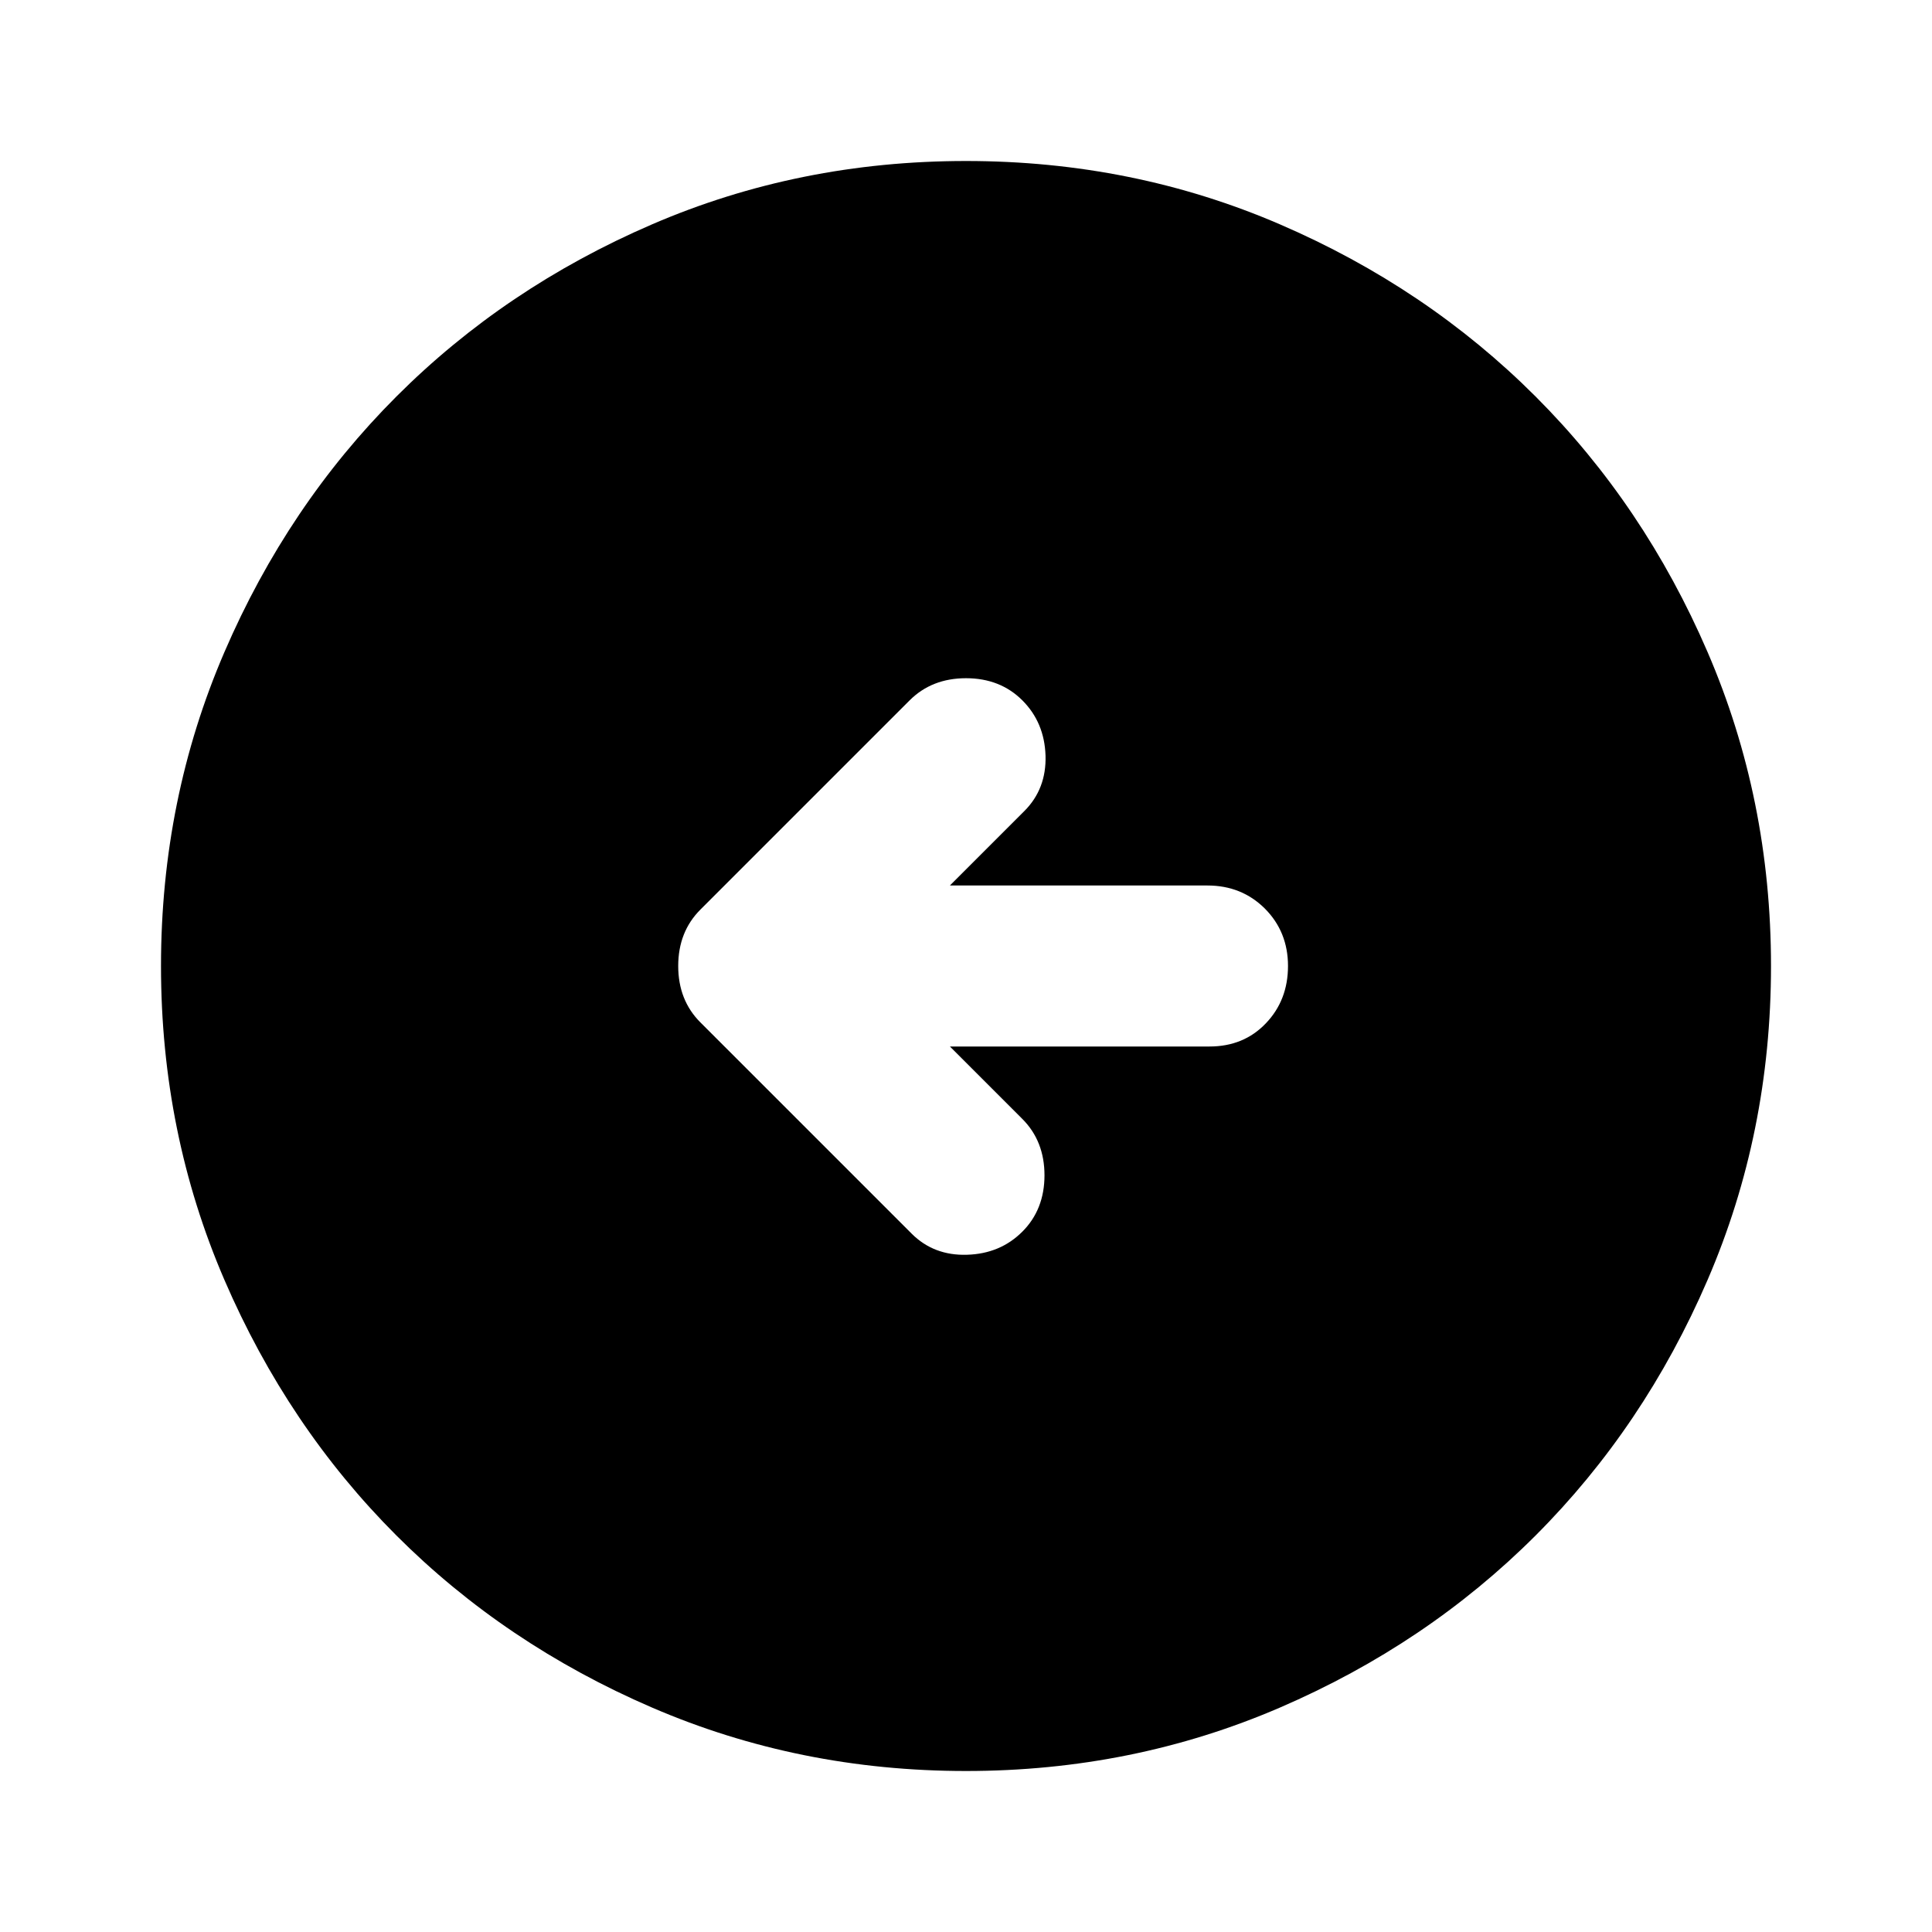
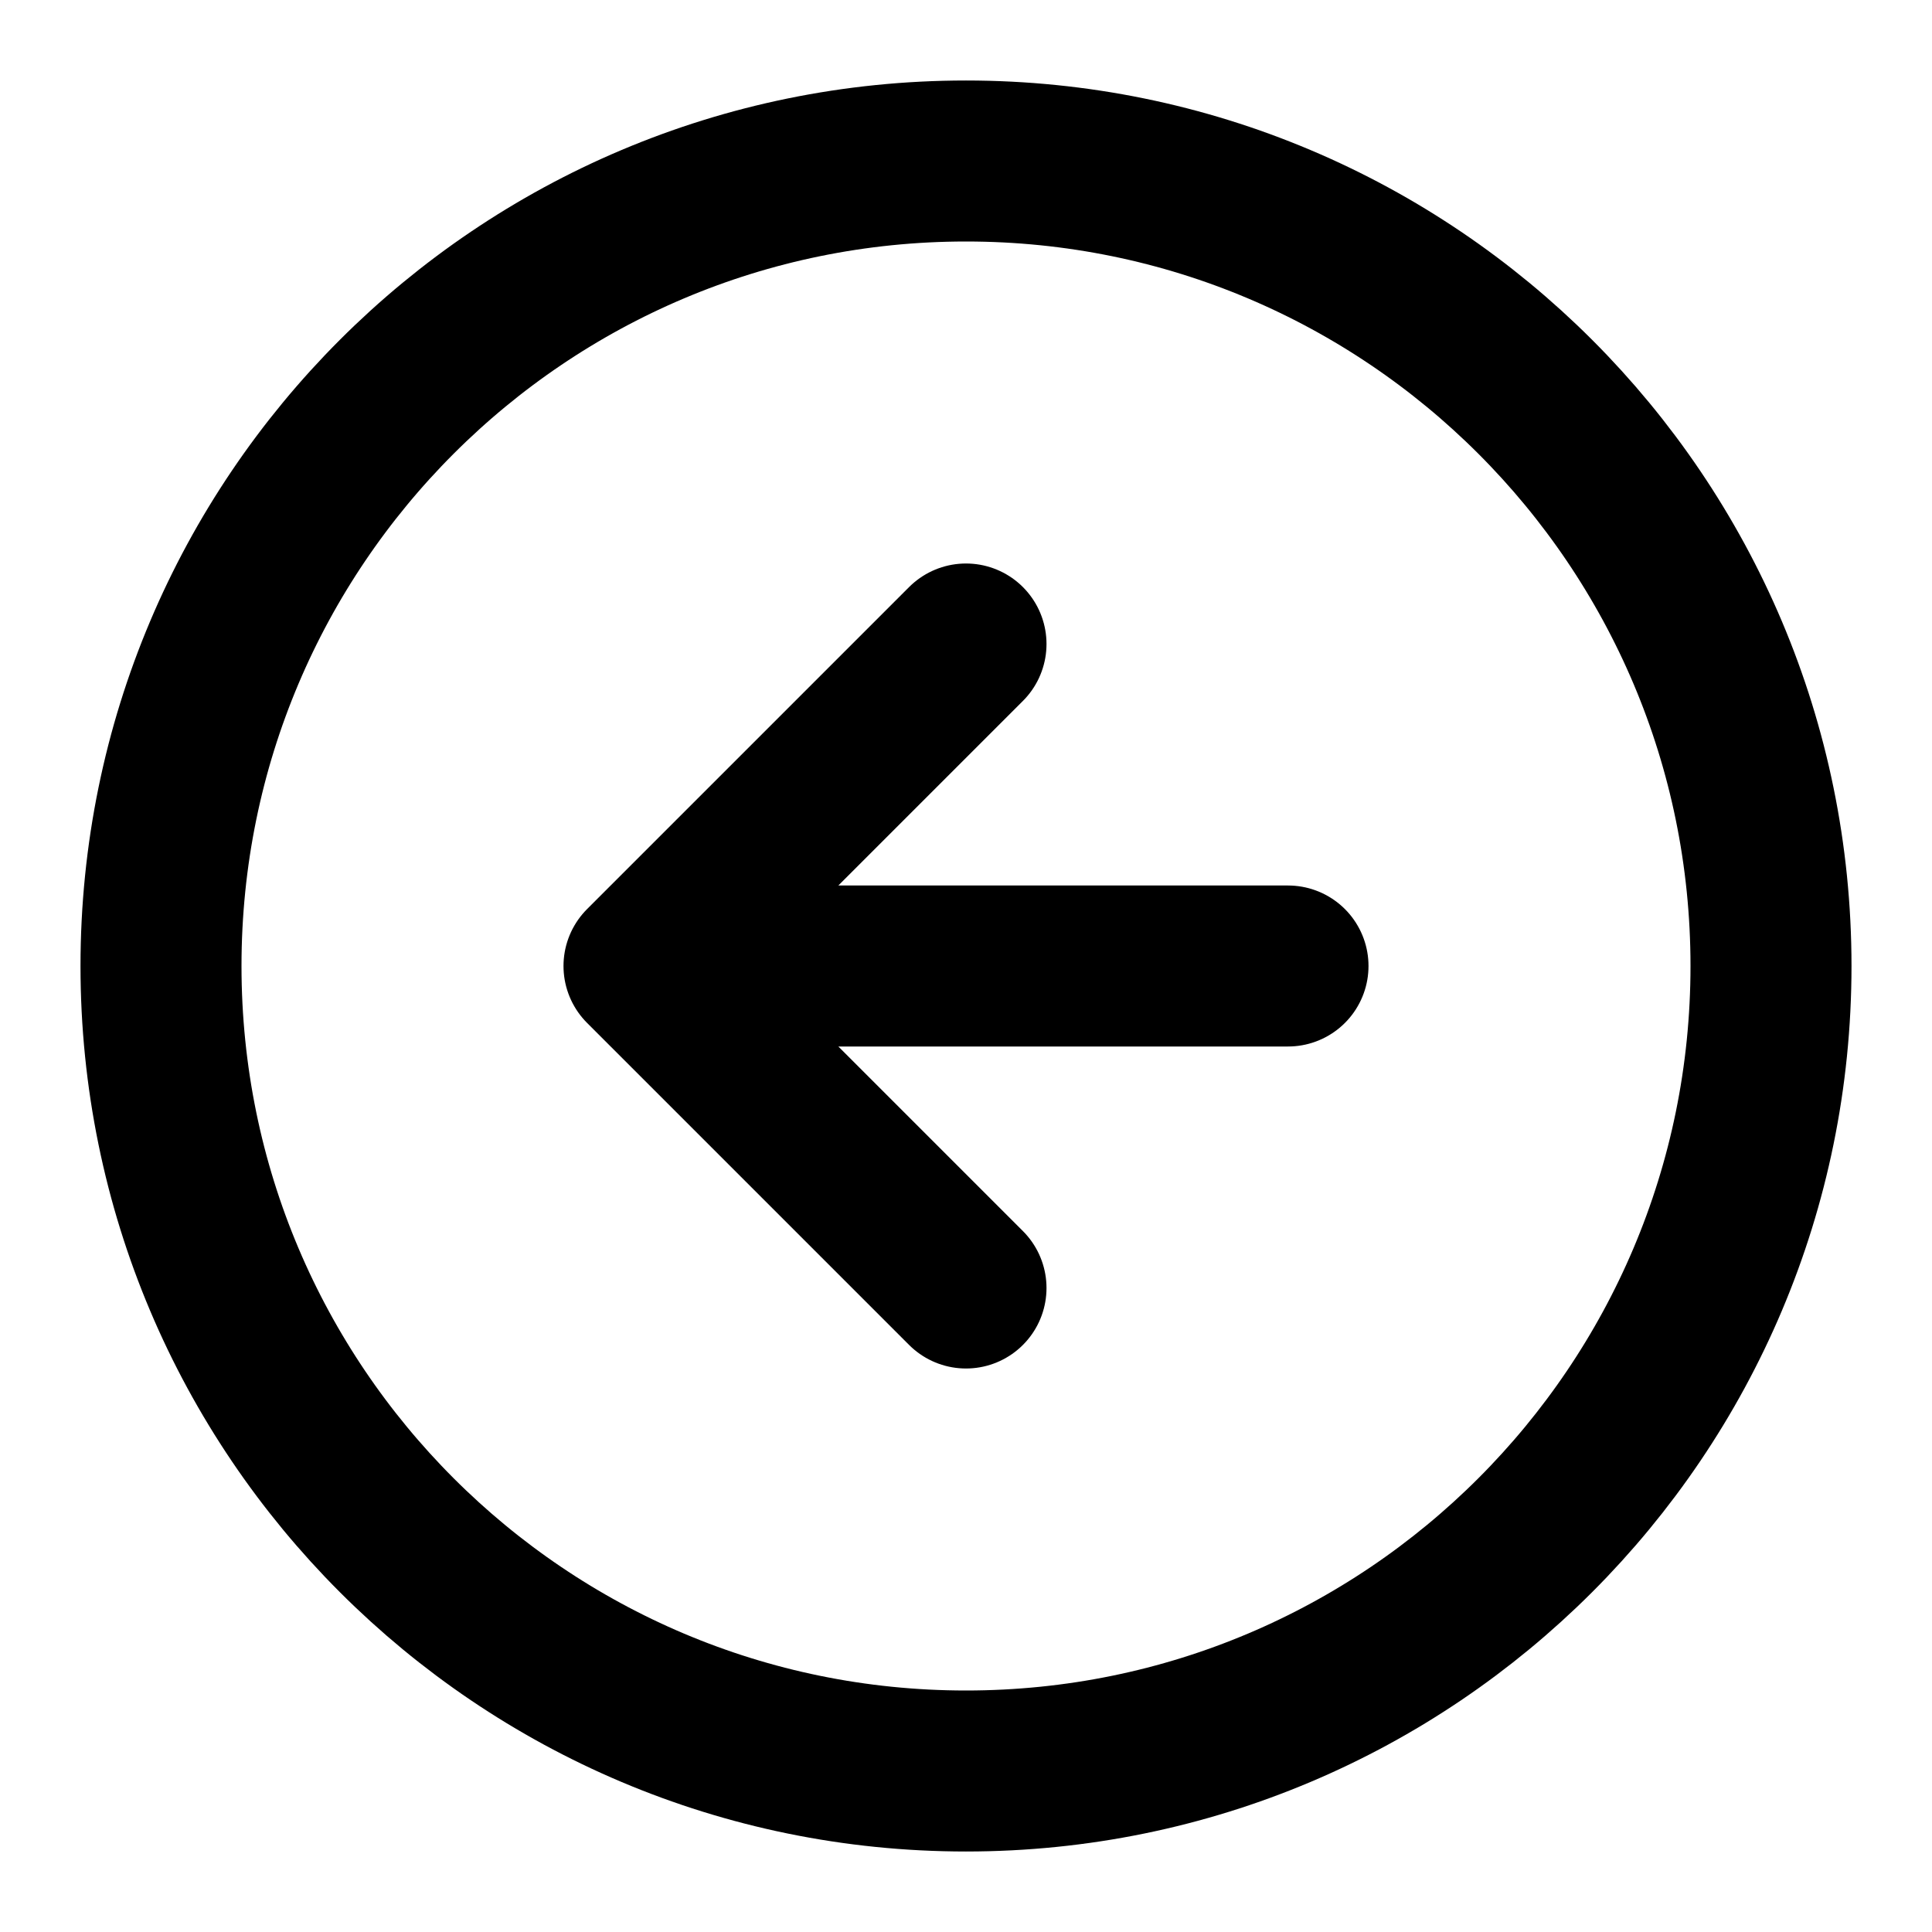
- <svg xmlns="http://www.w3.org/2000/svg" width="24" height="24" viewBox="0 0 24 24" fill="currentColor">
-   <g clip-path="url(#clip0_1113_7020)">
-     <path d="M11.325 15.325C11.508 15.508 11.738 15.596 12.013 15.587C12.288 15.579 12.517 15.483 12.7 15.3C12.883 15.117 12.975 14.883 12.975 14.6C12.975 14.317 12.883 14.083 12.7 13.9L11.8 13H15.025C15.308 13 15.542 12.904 15.725 12.712C15.908 12.521 16 12.283 16 12C16 11.717 15.904 11.479 15.713 11.287C15.521 11.096 15.283 11 15 11H11.8L12.725 10.075C12.908 9.892 12.996 9.662 12.988 9.387C12.979 9.112 12.883 8.883 12.7 8.7C12.517 8.517 12.283 8.425 12 8.425C11.717 8.425 11.483 8.517 11.3 8.7L8.7 11.3C8.517 11.483 8.425 11.717 8.425 12C8.425 12.283 8.517 12.517 8.7 12.7L11.325 15.325ZM12 22C10.617 22 9.317 21.737 8.1 21.212C6.883 20.687 5.825 19.975 4.925 19.075C4.025 18.175 3.313 17.117 2.788 15.9C2.263 14.683 2 13.383 2 12C2 10.617 2.263 9.317 2.788 8.1C3.313 6.883 4.025 5.825 4.925 4.925C5.825 4.025 6.883 3.312 8.1 2.787C9.317 2.262 10.617 2 12 2C13.383 2 14.683 2.262 15.9 2.787C17.117 3.312 18.175 4.025 19.075 4.925C19.975 5.825 20.687 6.883 21.212 8.1C21.737 9.317 22 10.617 22 12C22 13.383 21.737 14.683 21.212 15.9C20.687 17.117 19.975 18.175 19.075 19.075C18.175 19.975 17.117 20.687 15.9 21.212C14.683 21.737 13.383 22 12 22Z" />
-   </g>
-   <defs>
-     <clipPath id="clip0_1113_7020">
-       <rect width="24" height="24" />
-     </clipPath>
-   </defs>
+ <svg xmlns="http://www.w3.org/2000/svg" width="24" height="24" viewBox="0 0 24 24" fill="none" stroke="currentColor">
+   <path d="M12 8L8 12M8 12L12 16M8 12H16M22 12C22 17.523 17.523 22 12 22C6.477 22 2 17.523 2 12C2 6.477 6.477 2 12 2C17.523 2 22 6.477 22 12Z" stroke-width="2" stroke-linecap="round" stroke-linejoin="round" />
</svg>
